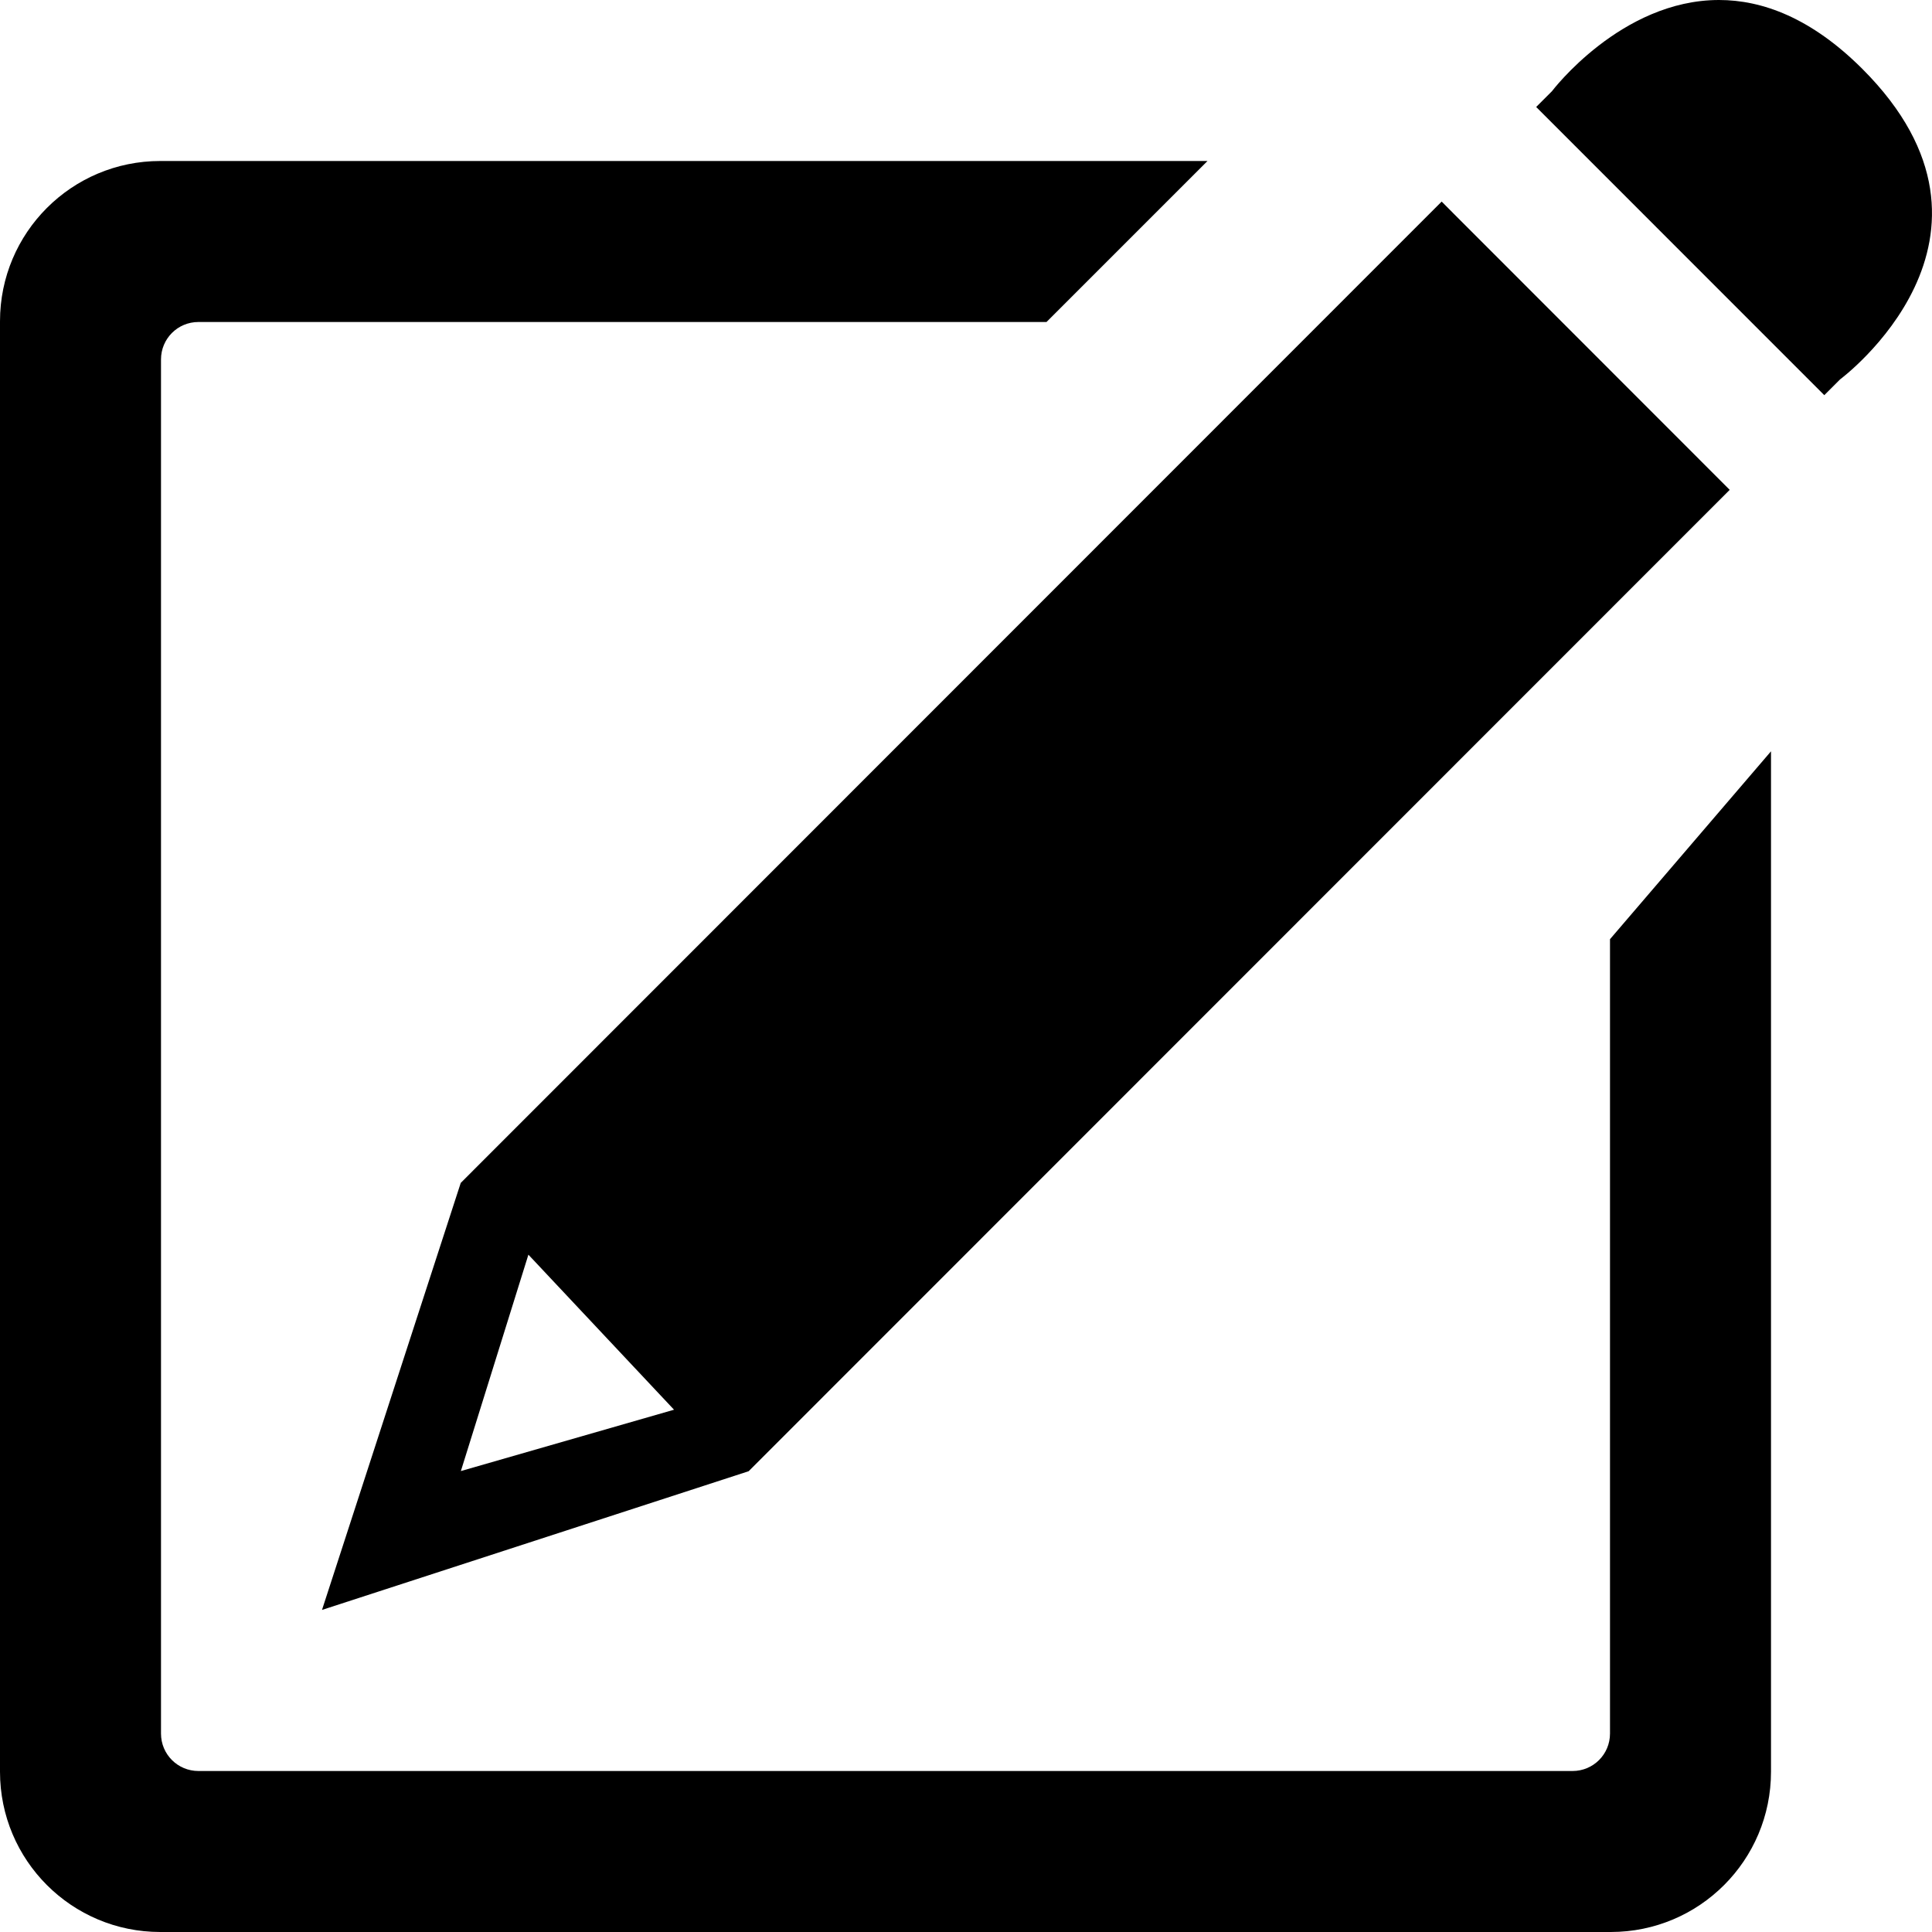
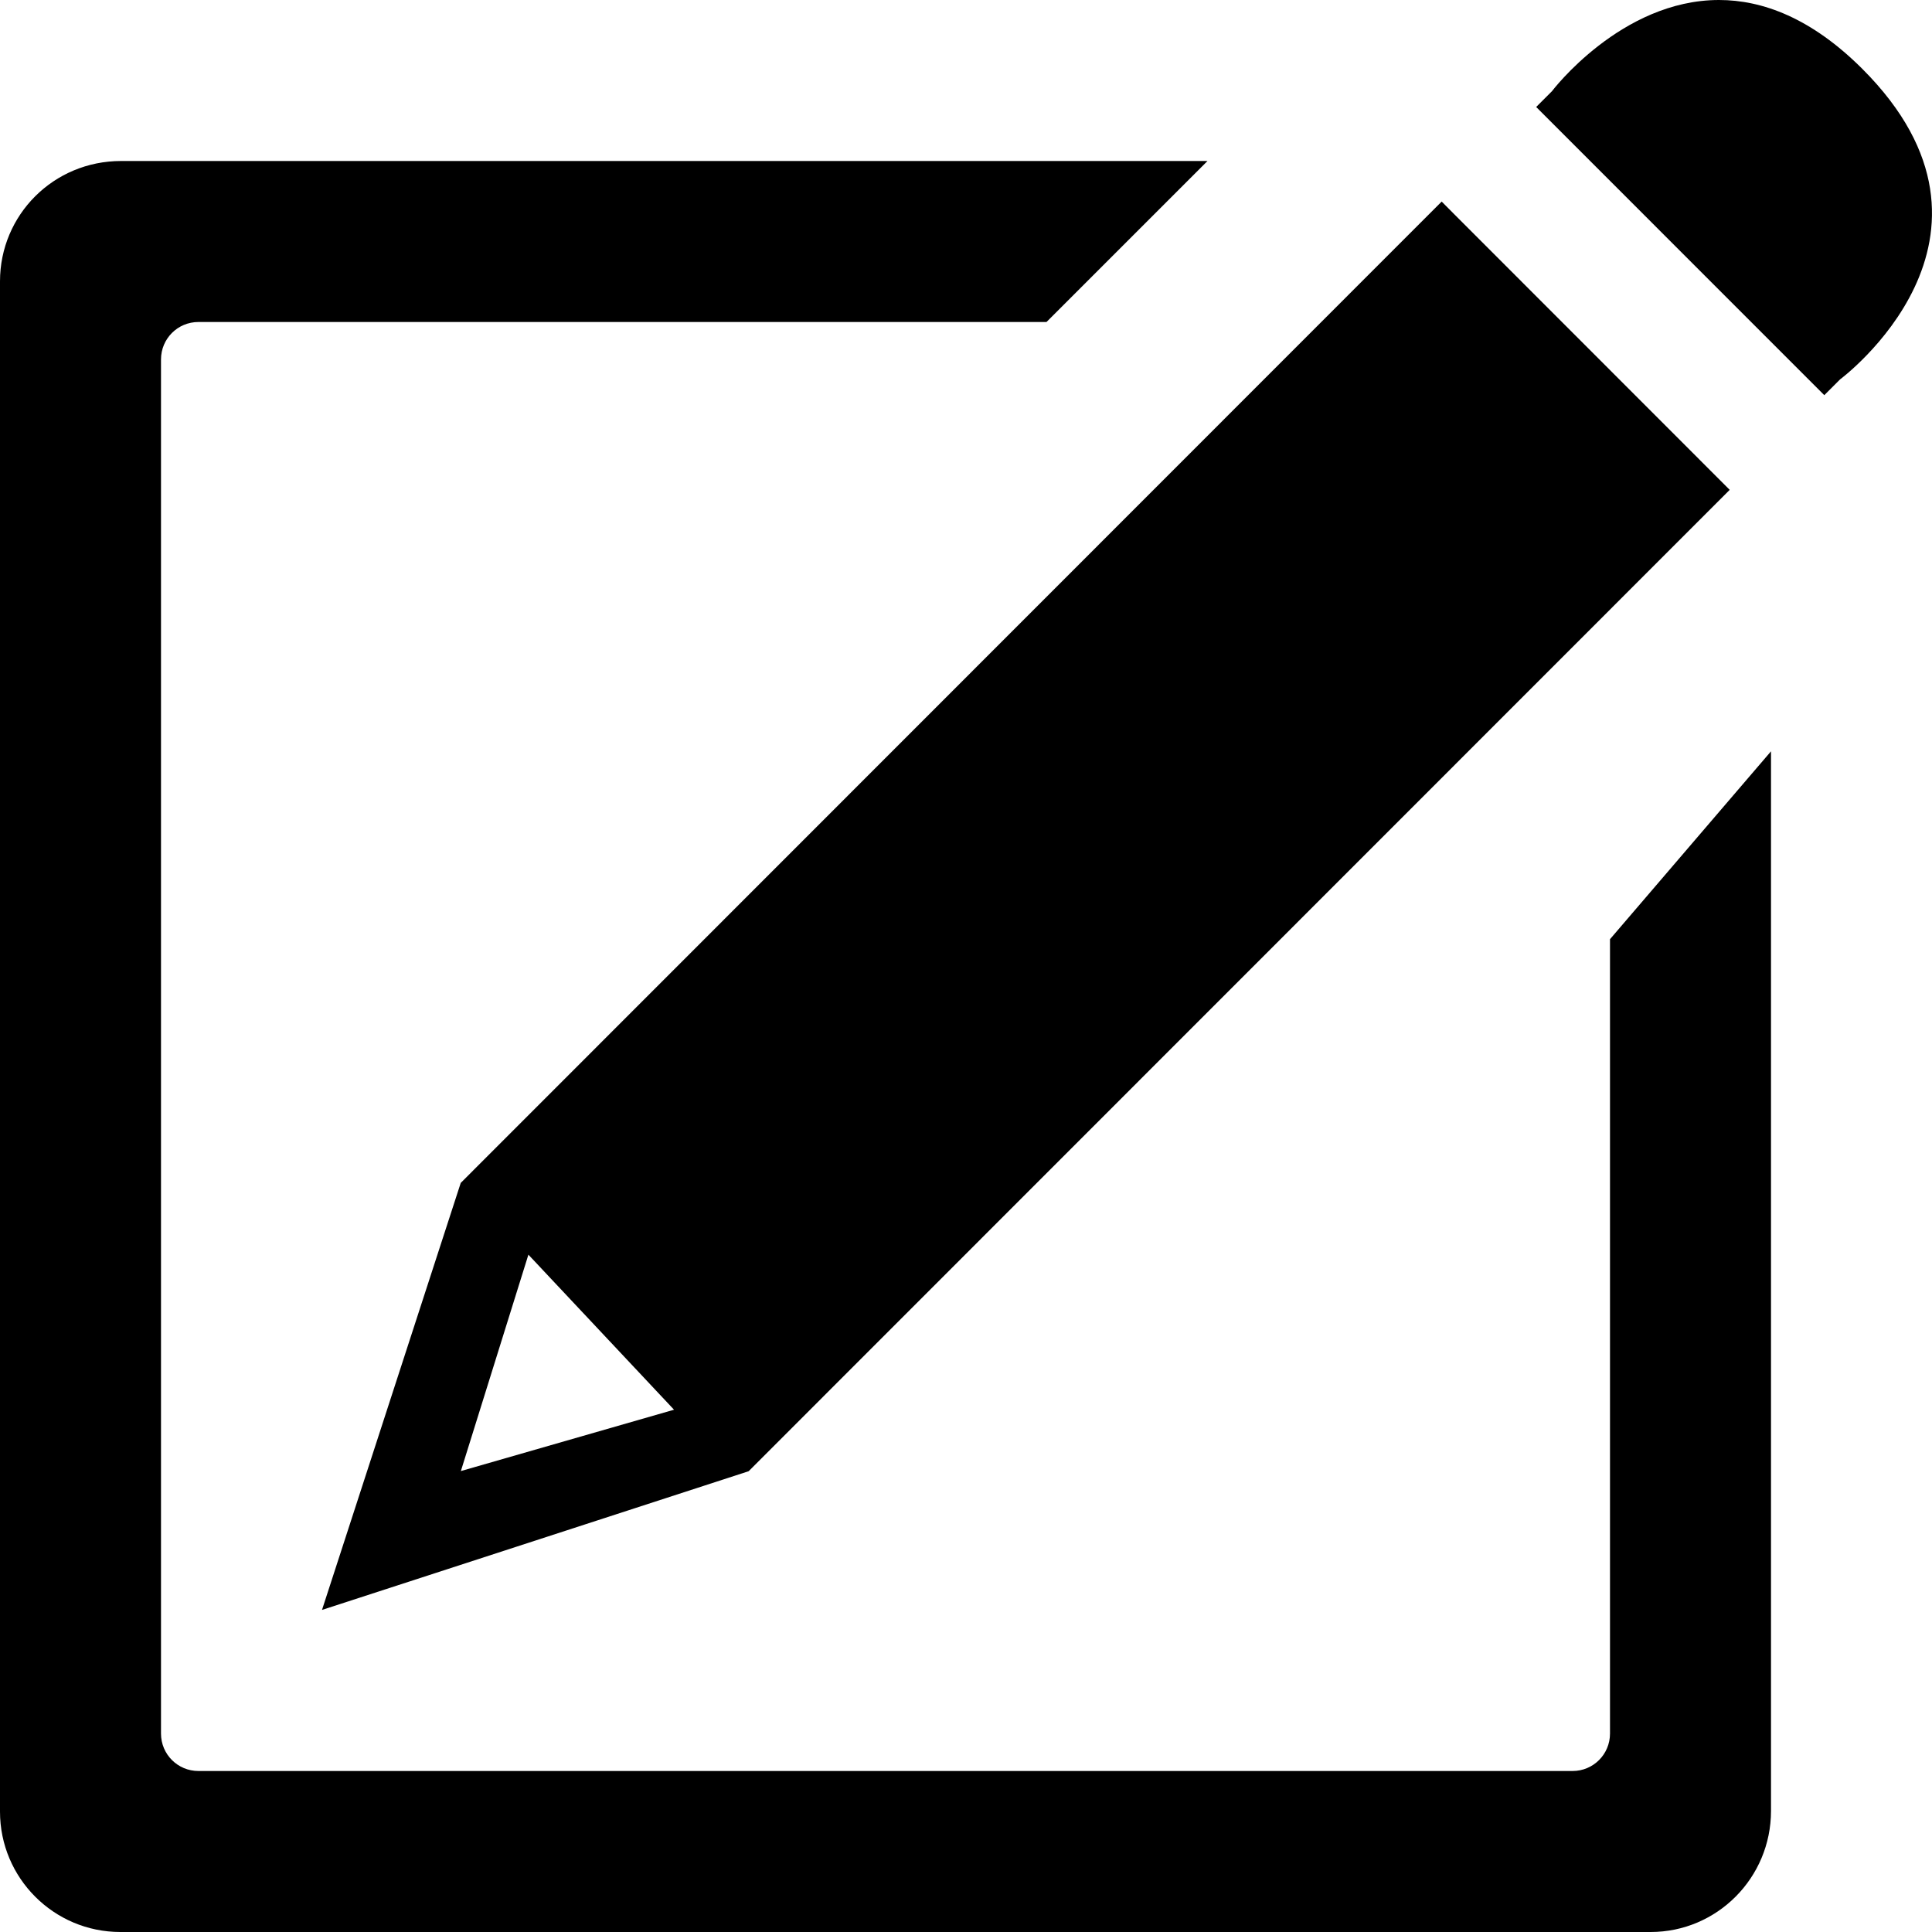
<svg xmlns="http://www.w3.org/2000/svg" width="24px" height="24px" viewBox="0 0 24 24" version="1.1">
  <defs />
-   <g id="Icons" stroke="none" stroke-width="1" fill="none" fill-rule="evenodd">
-     <g id="compose" fill="#000000">
-       <path d="M15,2 L1.991,2 C0.89,2 0,2.891 0,3.991 L0,22.009 C0,23.11 0.891,24 1.991,24 L20.009,24 C21.11,24 22,23.109 22,22.009 L22,9.333 L20,11.667 L20,11.667 L20,21.535 C20,21.792 19.793,22 19.535,22 L2.465,22 C2.208,22 2,21.793 2,21.535 L2,4.465 C2,4.208 2.207,4 2.465,4 L13,4 L15,2 Z M5.725,18.274 L8.373,17.512 L6.564,15.586 L5.725,18.274 L5.725,18.274 Z M21.487,6.085 L9.3,18.276 L4,19.999 L5.723,14.696 L5.723,14.694 L5.724,14.694 L17.909,2.504 L18.066,2.662 L21.487,6.085 Z M22.858,4.713 L22.662,4.909 L19.083,1.329 L19.279,1.133 C19.279,1.133 20.136,4.4408921e-16 21.354,4.4408921e-16 C21.891,4.4408921e-16 22.499,0.221 23.135,0.856 C25.231,2.953 22.858,4.713 22.858,4.713 L22.858,4.713 Z" />
+   <g id="Icons" stroke="none" stroke-width="1">
+     <g id="compose">
+       <path d="M15,2 L1.504,2 C0.666,2 2.21610924e-16,2.669 2.21610924e-16,3.495 L2.21610924e-16,22.505 C2.21610924e-16,23.33 0.669,24 1.495,24 L20.505,24 C21.33,24 22,23.327 22,22.496 L22,9.333 L20,11.667 L20,11.667 L20,21.535 C20,21.792 19.793,22 19.535,22 L2.465,22 C2.208,22 2,21.793 2,21.535 L2,4.465 C2,4.208 2.207,4 2.465,4 L13,4 L15,2 Z M5.725,18.274 L8.373,17.512 L6.564,15.586 L5.725,18.274 L5.725,18.274 Z M21.487,6.085 L9.3,18.276 L4,19.999 L5.723,14.696 L5.723,14.694 L5.724,14.694 L17.909,2.504 L18.066,2.662 L21.487,6.085 Z M22.858,4.713 L22.662,4.909 L19.083,1.329 L19.279,1.133 C19.279,1.133 20.136,4.4408921e-16 21.354,4.4408921e-16 C21.891,4.4408921e-16 22.499,0.221 23.135,0.856 C25.231,2.953 22.858,4.713 22.858,4.713 L22.858,4.713 Z" />
    </g>
  </g>
</svg>
